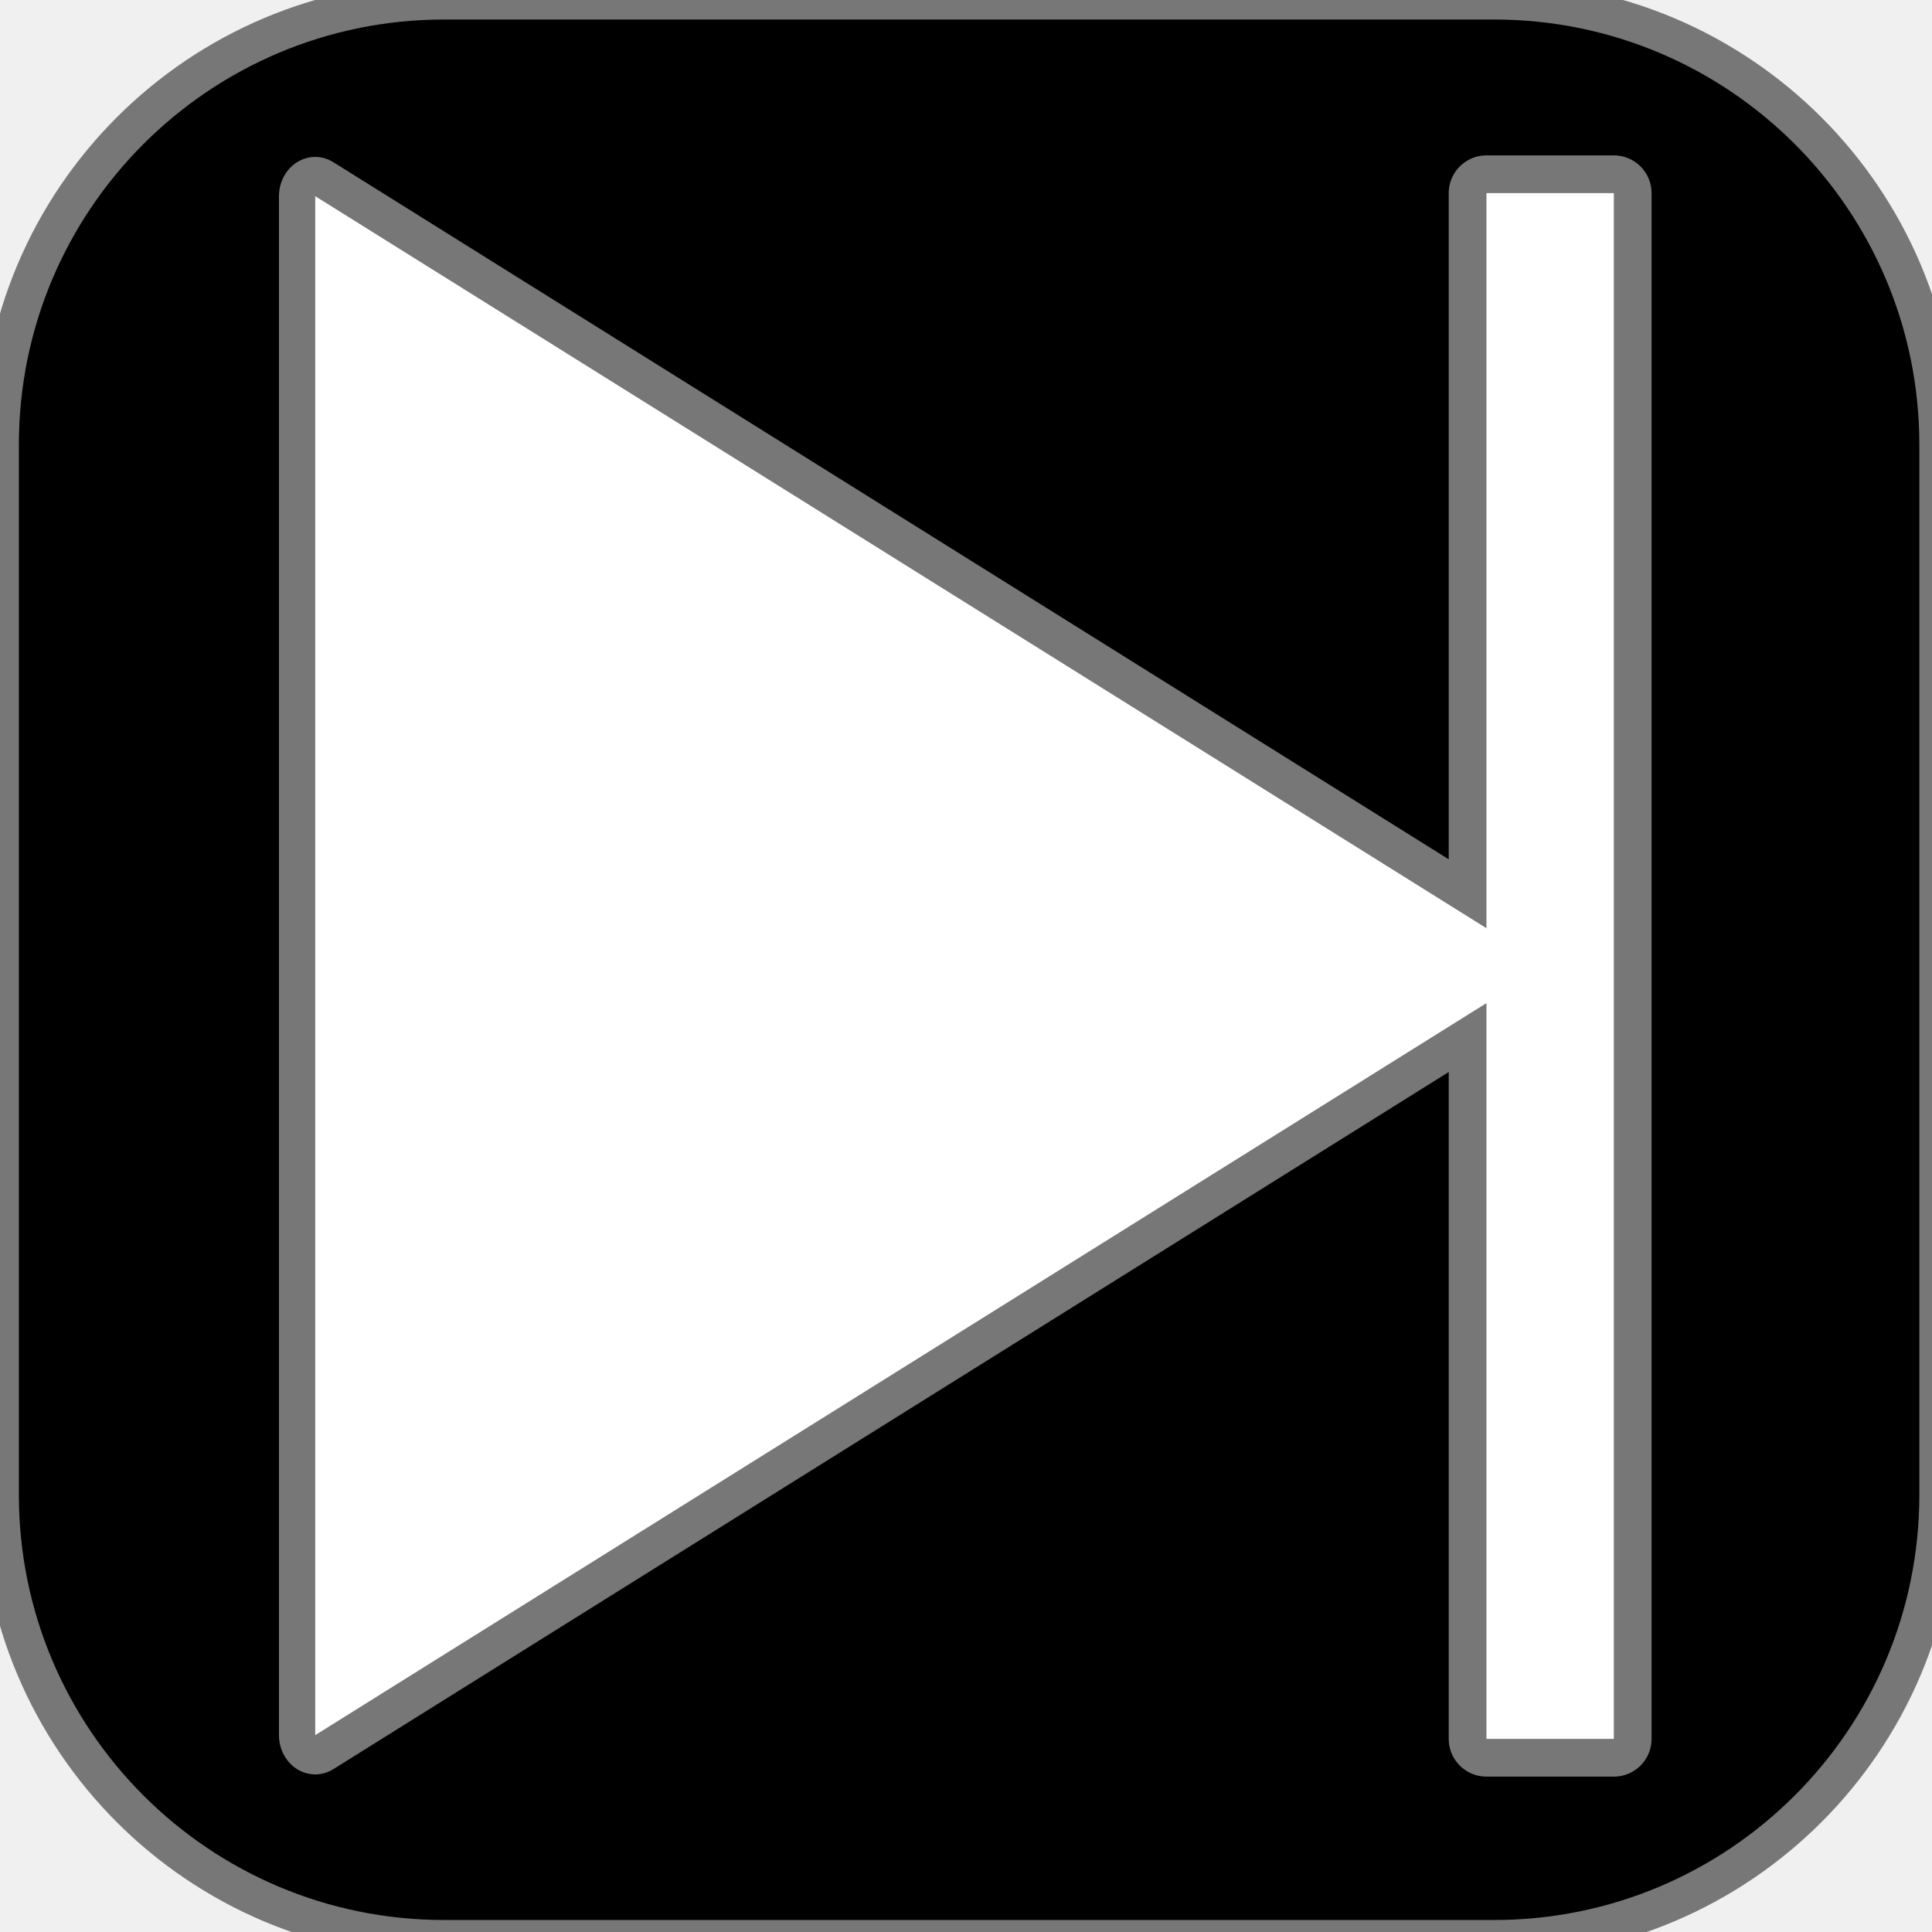
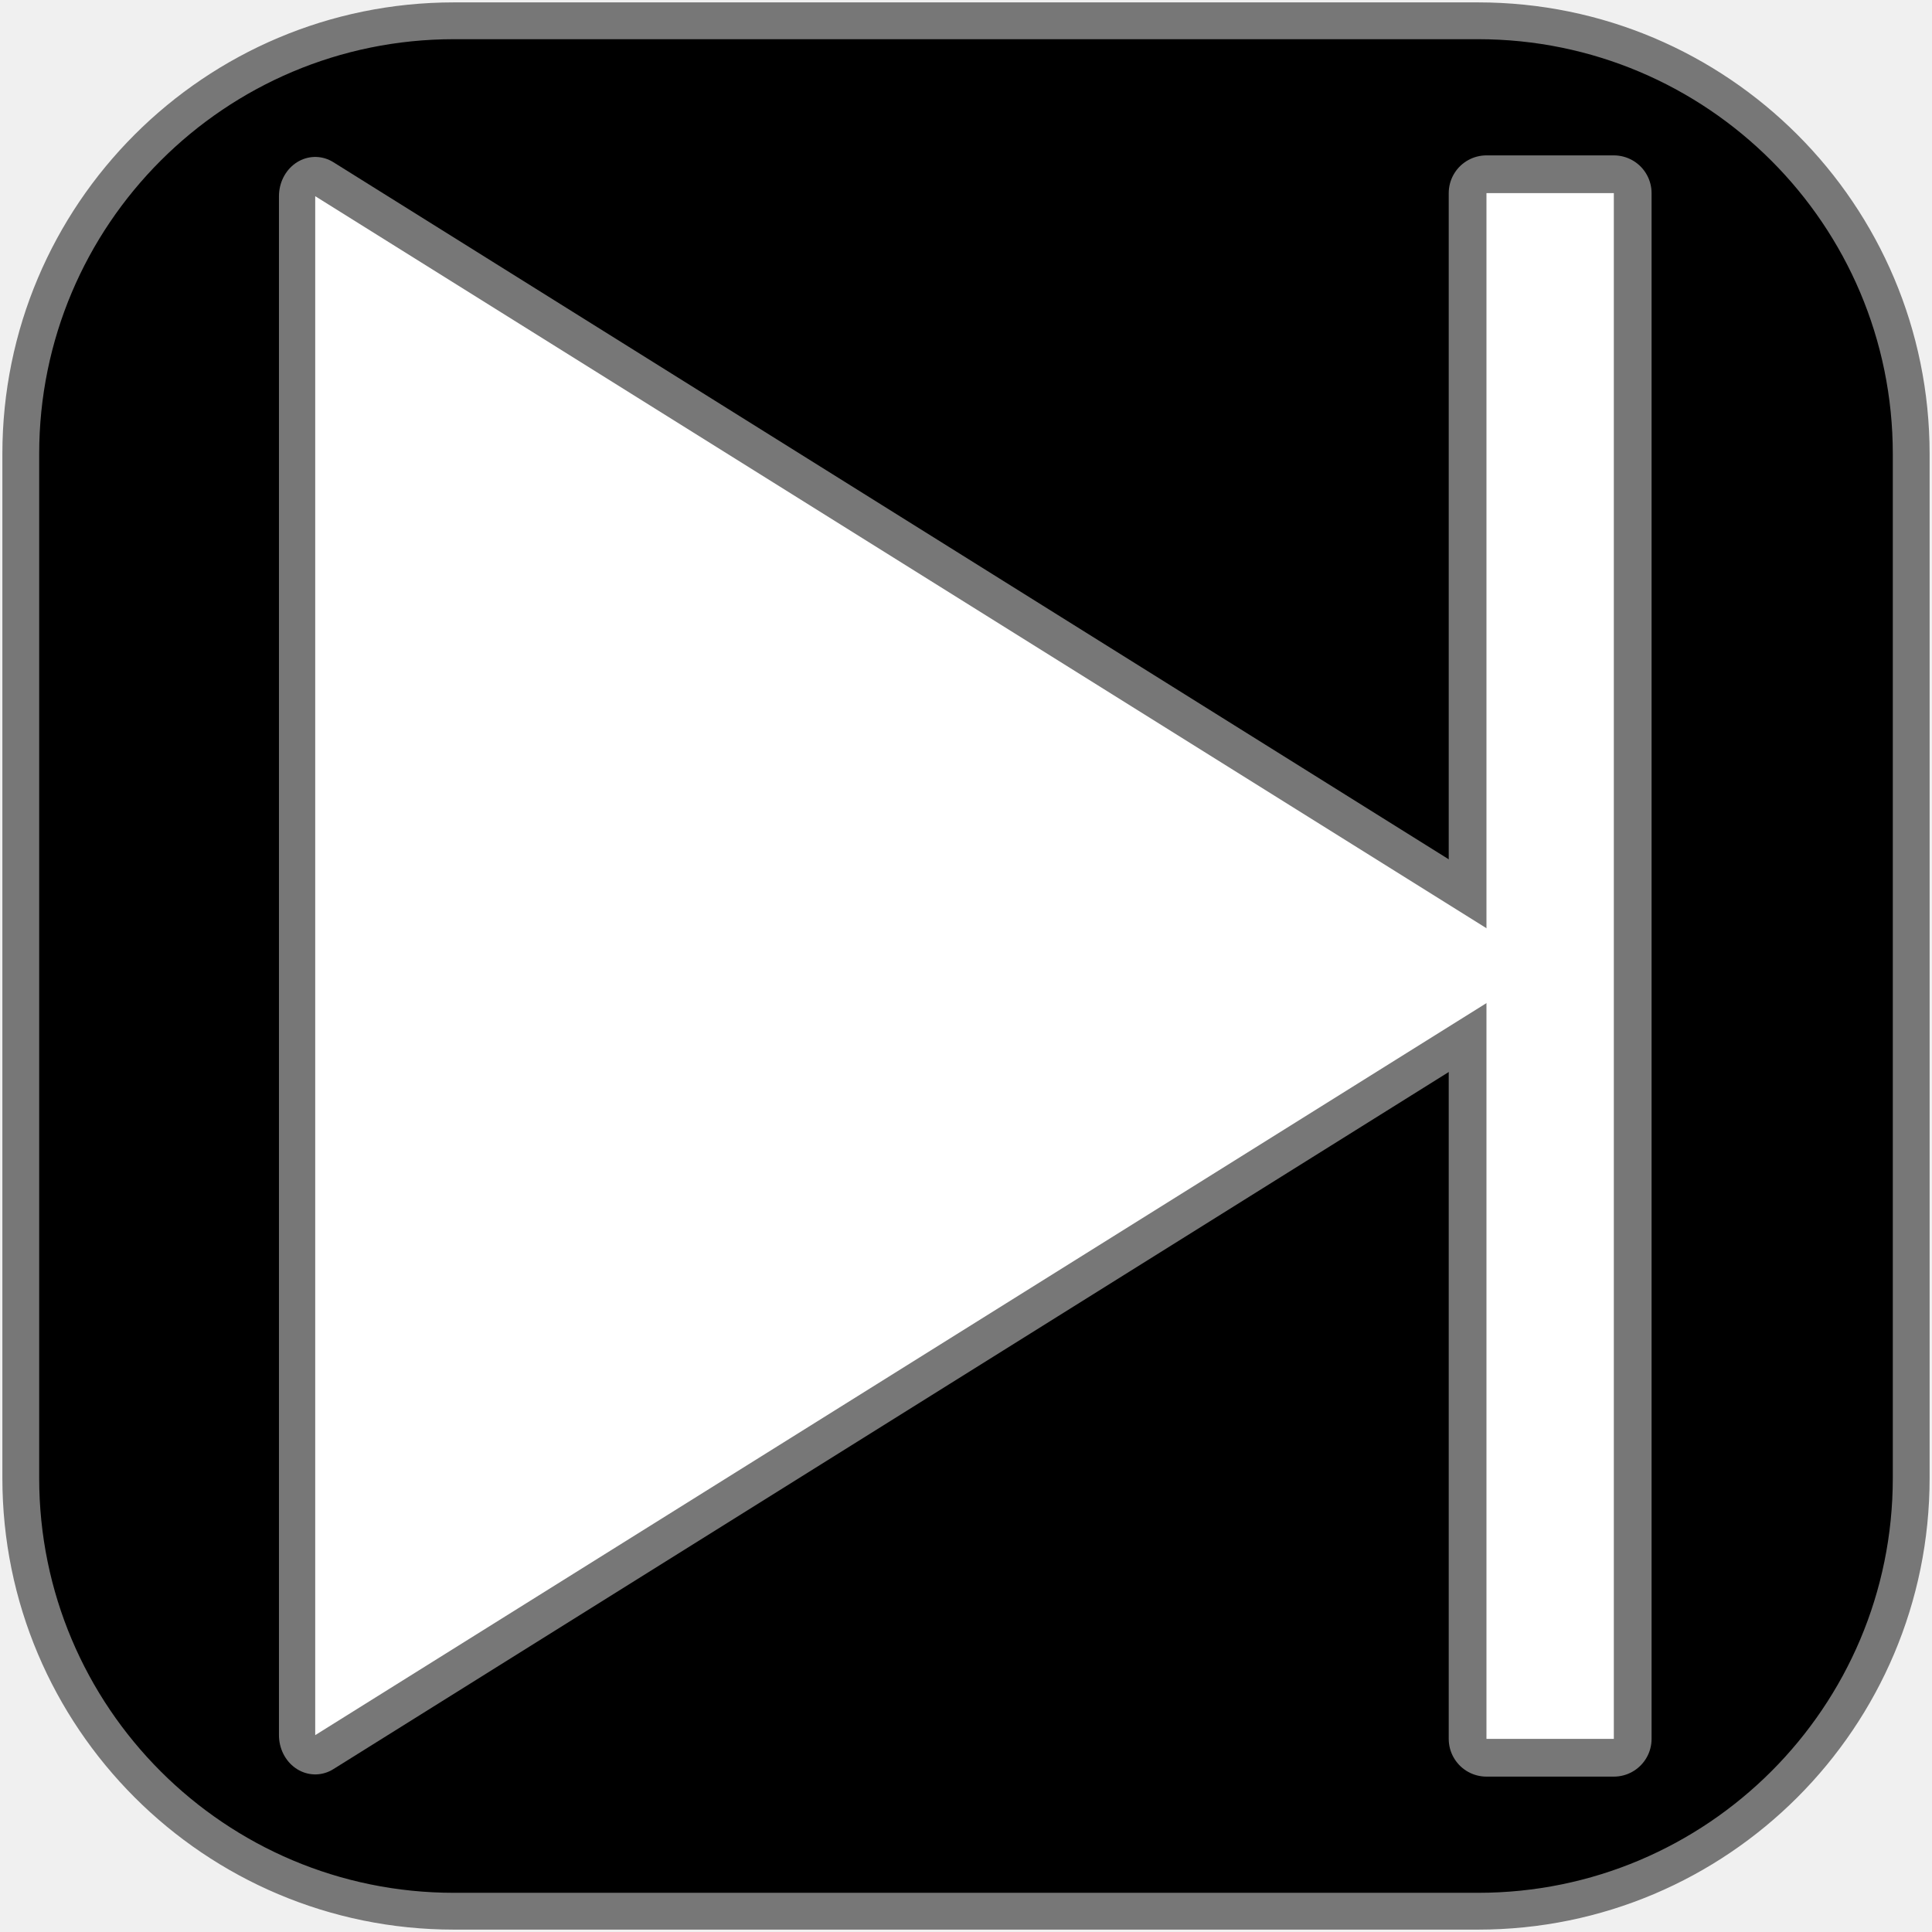
<svg xmlns="http://www.w3.org/2000/svg" id="svg8" version="1.1" viewBox="0 0 135.467 135.467" height="512" width="512">
  <defs id="defs2" />
  <g transform="translate(0,-161.5333)" id="layer1">
-     <rect ry="31.14" style="stroke-width:2.646;stroke-miterlimit:4;stroke-dasharray:none;stroke:#777777;stroke-opacity:1;stroke-linejoin:round" y="161.579" x="0" height="135.903" width="135.903" id="rect3741" />
+     <rect ry="30.371" style="stroke:#777777;stroke-width:2.581;stroke-linejoin:round;stroke-miterlimit:4;stroke-dasharray:none;stroke-opacity:1" y="162.991" x="-134.009" height="132.552" width="132.552" id="rect3741" transform="scale(-1,1)" />
    <path transform="matrix(0.9608309,0,0,1.04013,-0.1484122,-9.372906)" style="fill:#ffffff;stroke:#777777;stroke-width:5.293;stroke-linejoin:round;stroke-miterlimit:4;stroke-dasharray:none;stroke-opacity:1" d="m 113.002,229.41 -44.922,25.936 -44.922,25.936 0,-51.872 0,-51.872 44.922,25.936 z" id="path3680" />
    <rect style="fill:#ffffff;stroke:#777777;stroke-width:5.292;stroke-linejoin:round;stroke-miterlimit:4;stroke-dasharray:none;stroke-opacity:1" y="175.074" x="104.227" height="108.385" width="8.931" id="rect3701" />
    <path transform="matrix(0.9608309,0,0,1.04013,-0.1484117,-9.372906)" style="fill:#ffffff;stroke:none;stroke-width:0.265;stroke-opacity:1" d="m 113.002,229.41 -44.922,25.936 -44.922,25.936 0,-51.872 0,-51.872 44.922,25.936 z" id="path3680-3" />
    <rect style="fill:#ffffff;stroke:none;stroke-width:0.351;stroke-opacity:1" y="175.074" x="104.227" height="108.385" width="8.931" id="rect3701-6" />
  </g>
</svg>
